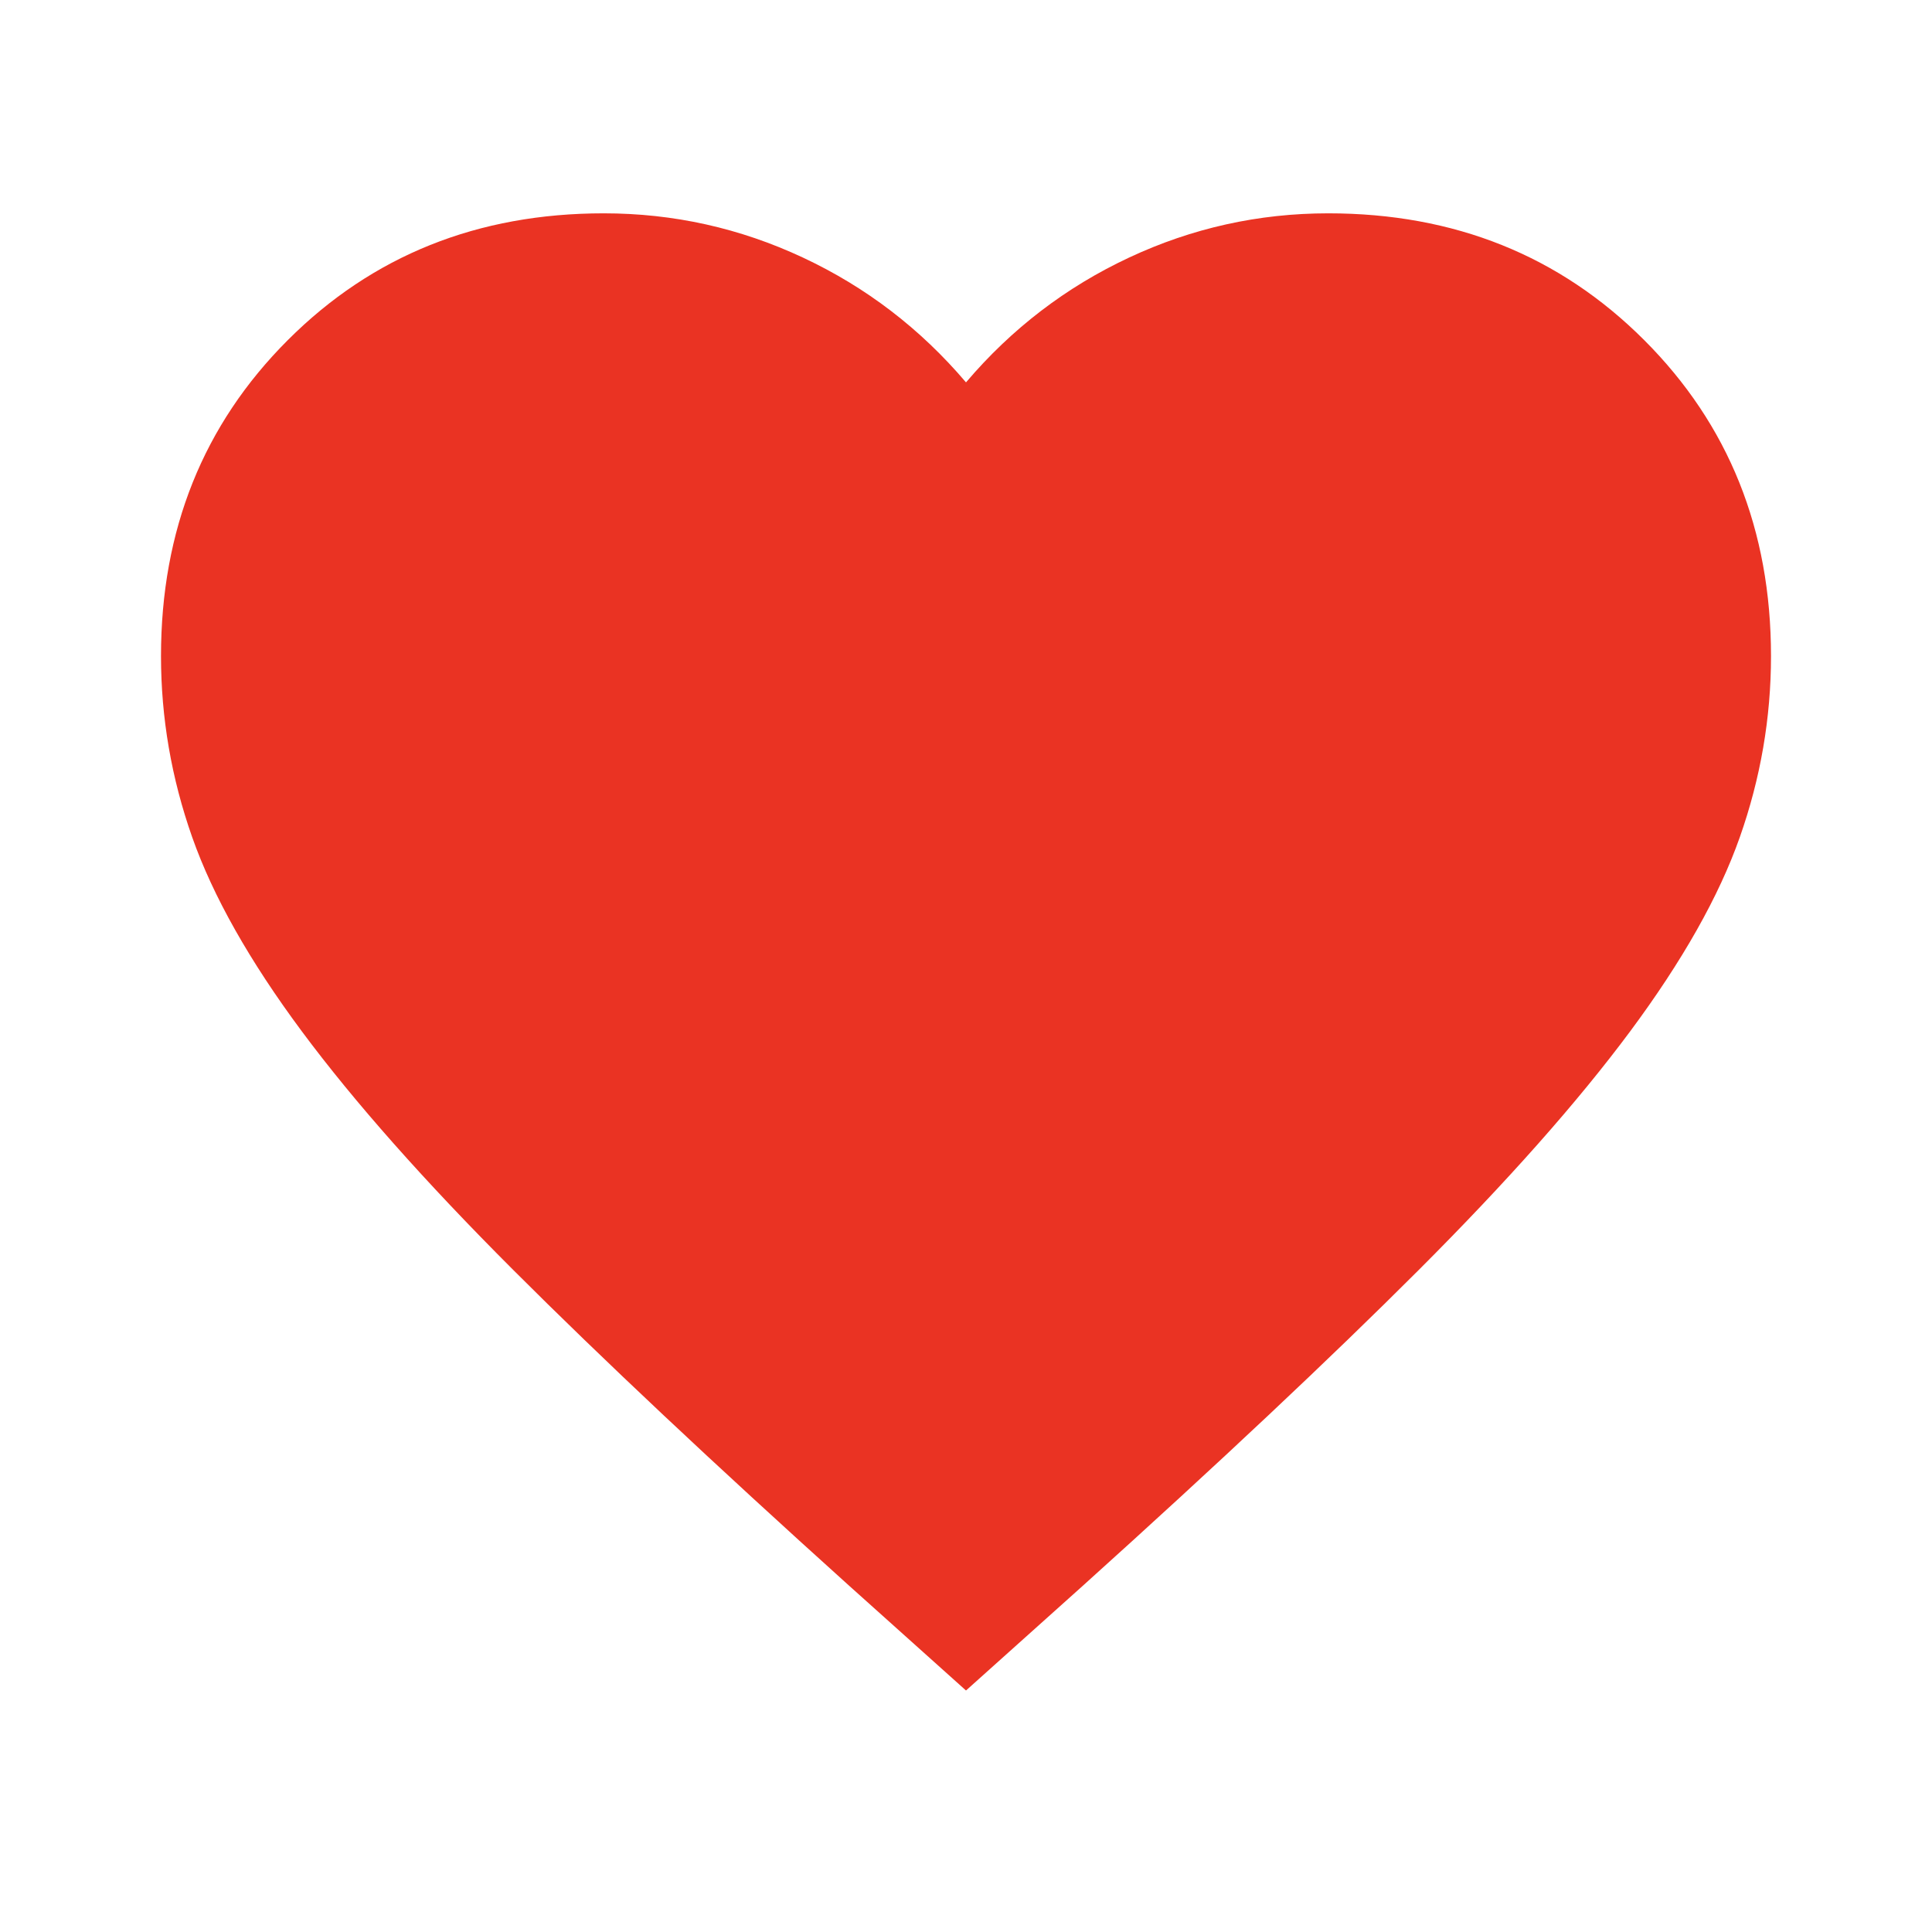
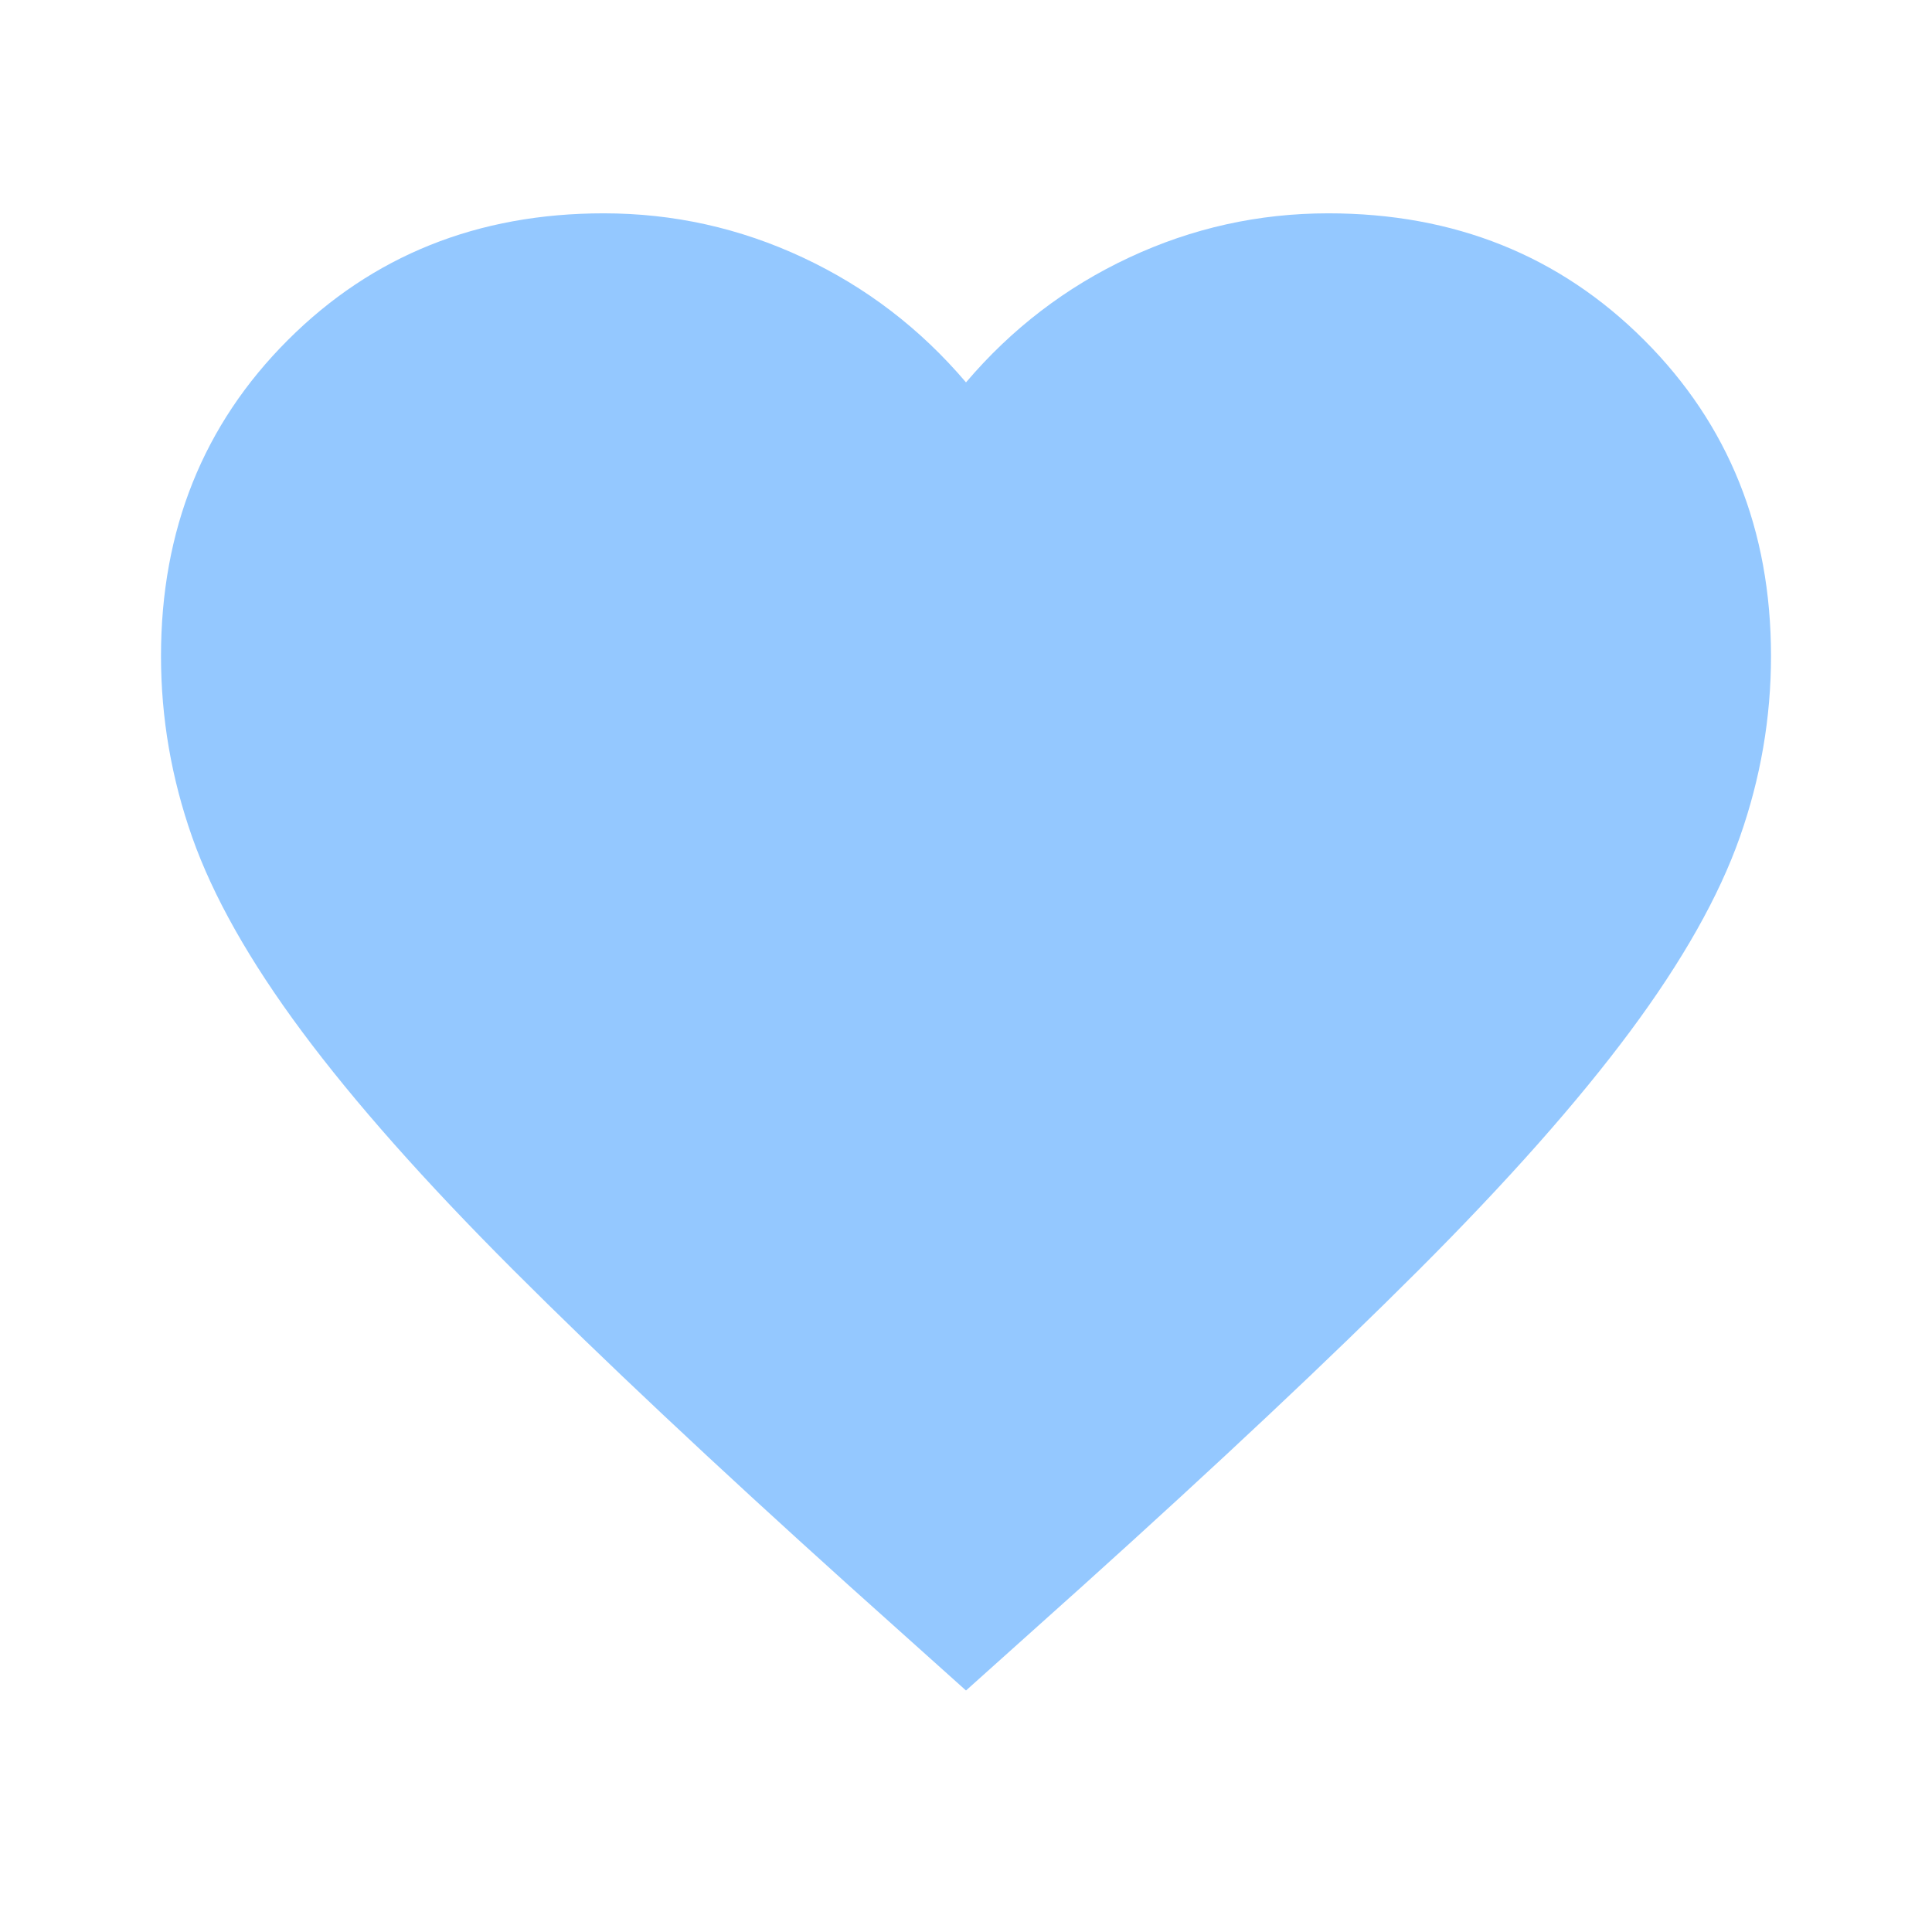
- <svg xmlns="http://www.w3.org/2000/svg" height="24px" viewBox="0 -960 960 960" width="24px" fill="#EA3323">
+ <svg xmlns="http://www.w3.org/2000/svg" height="24px" viewBox="0 -960 960 960" width="24px" fill="#94c8ff">
  <path d="m480-120-58-52q-101-91-167-157T150-447.5Q111-500 95.5-544T80-634q0-94 63-157t157-63q52 0 99 22t81 62q34-40 81-62t99-22q94 0 157 63t63 157q0 46-15.5 90T810-447.5Q771-395 705-329T538-172l-58 52Z" />
</svg>
